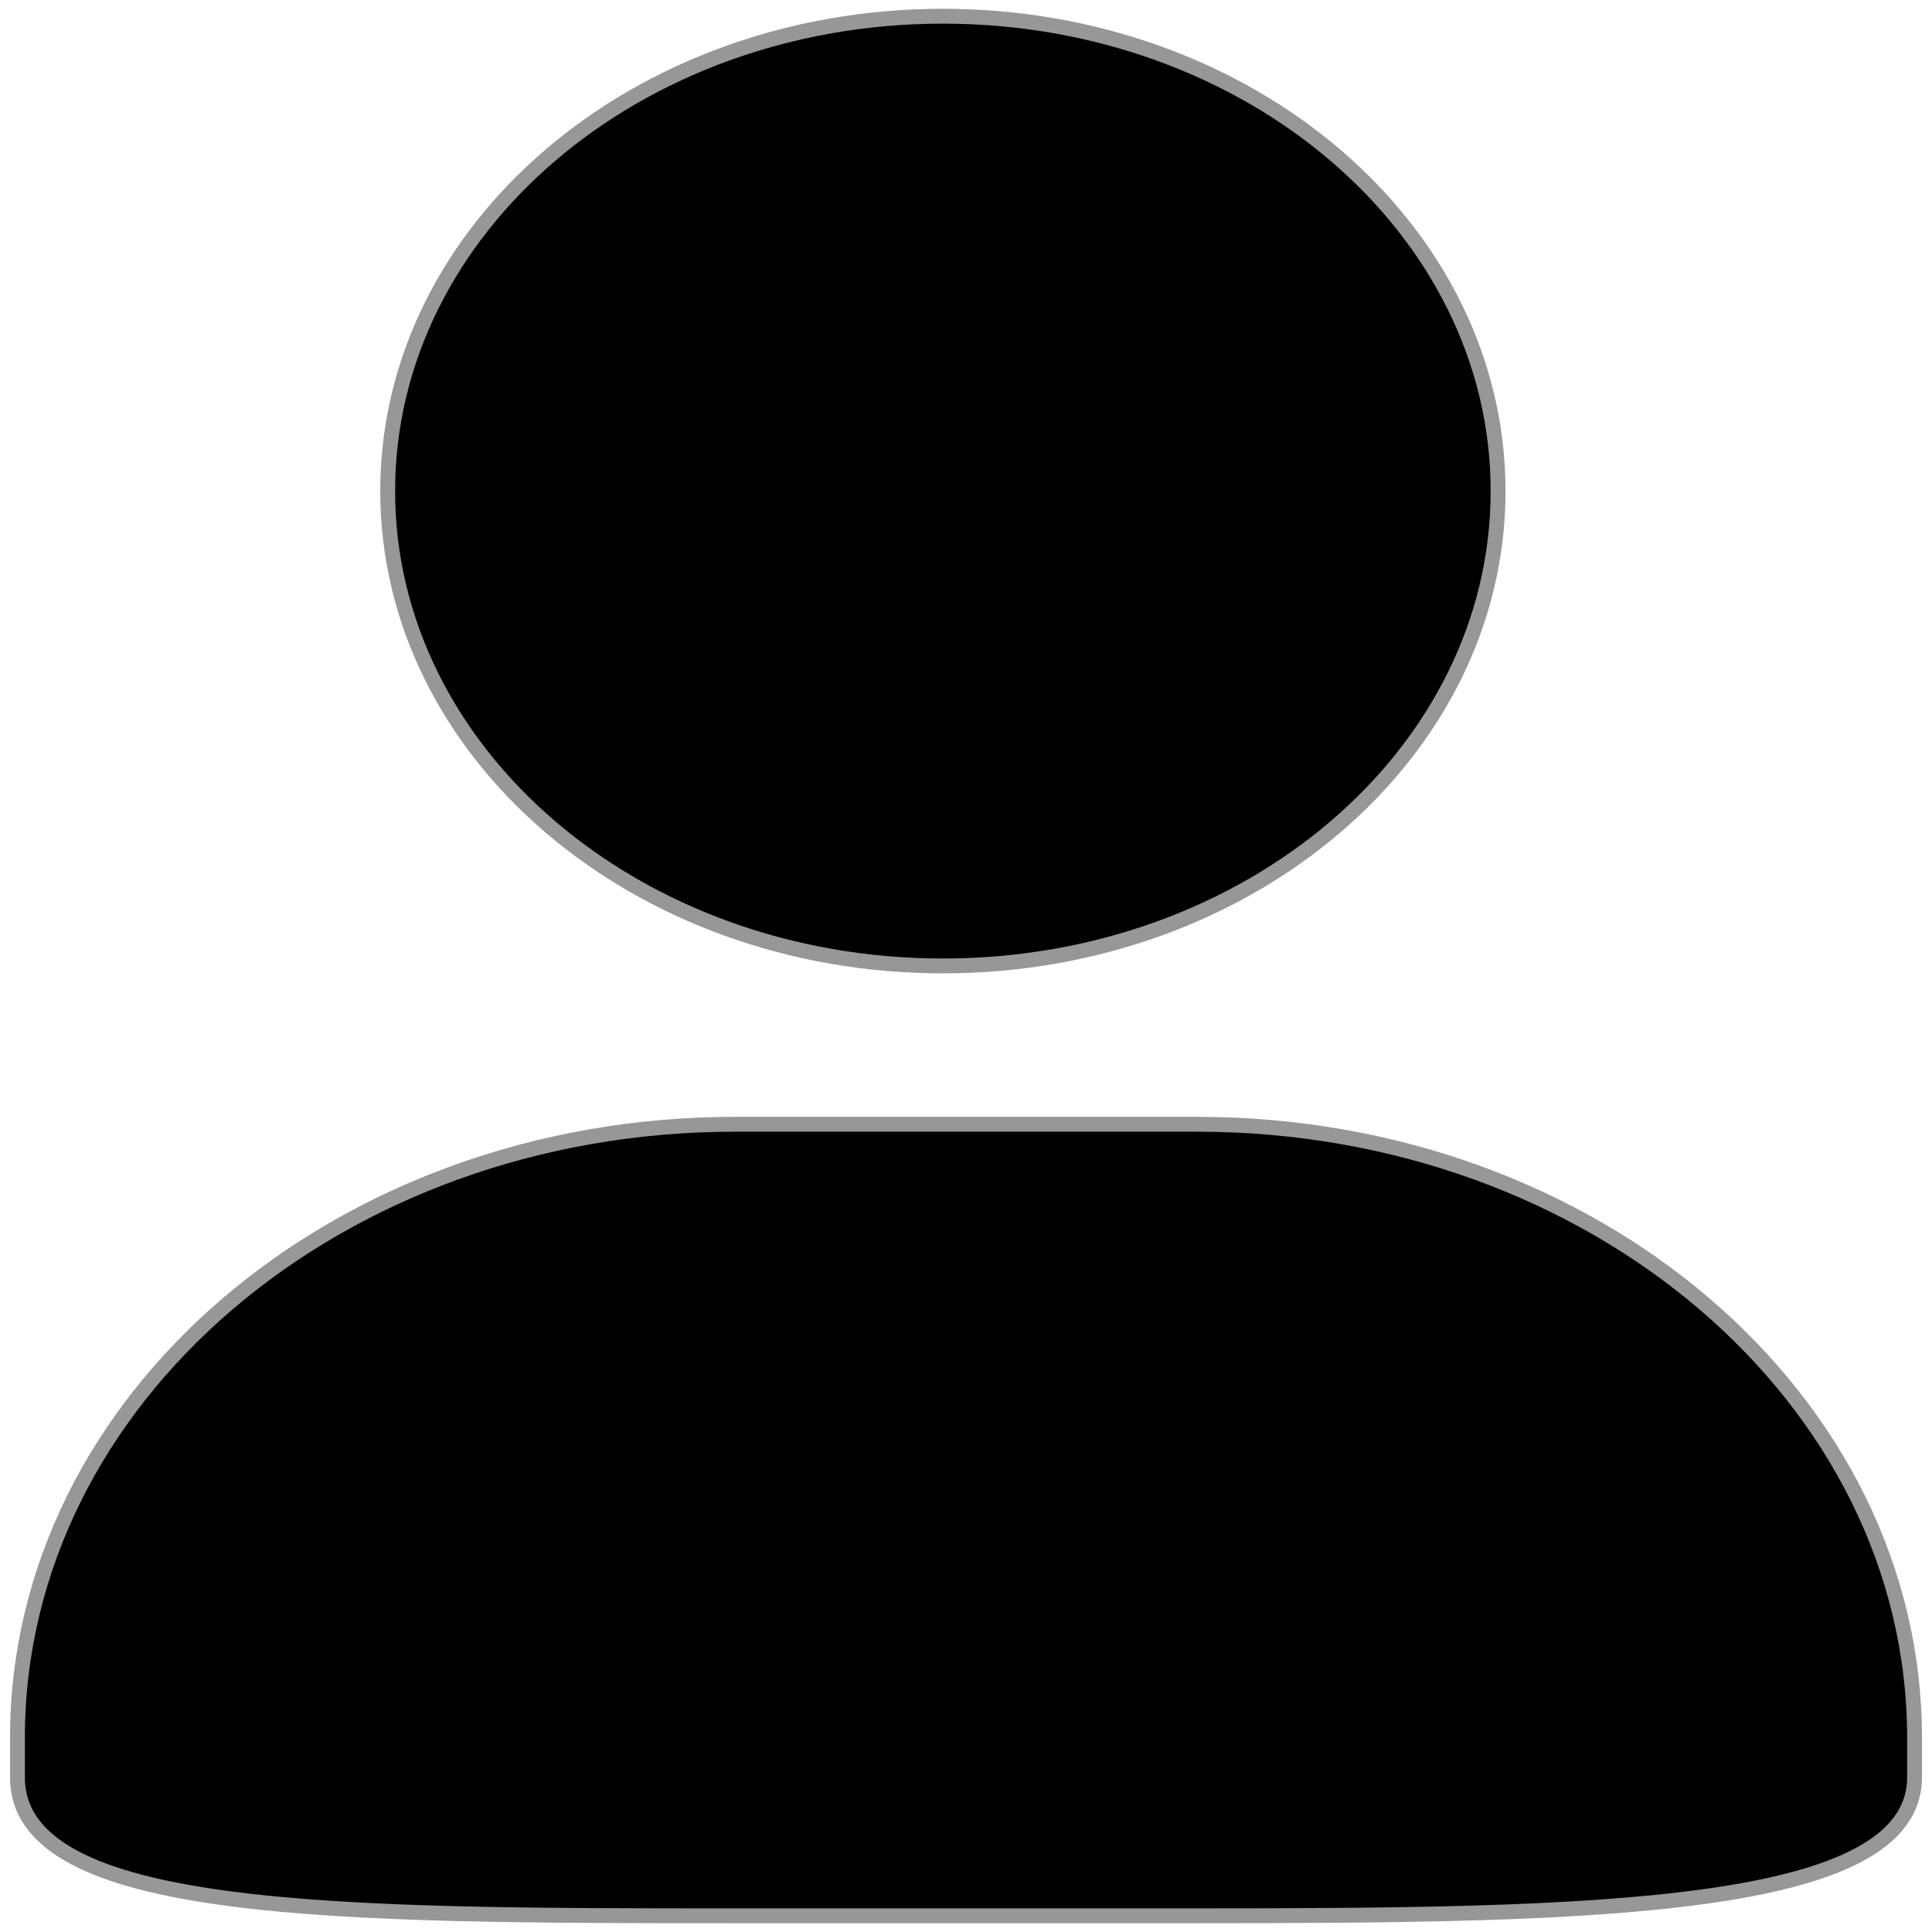
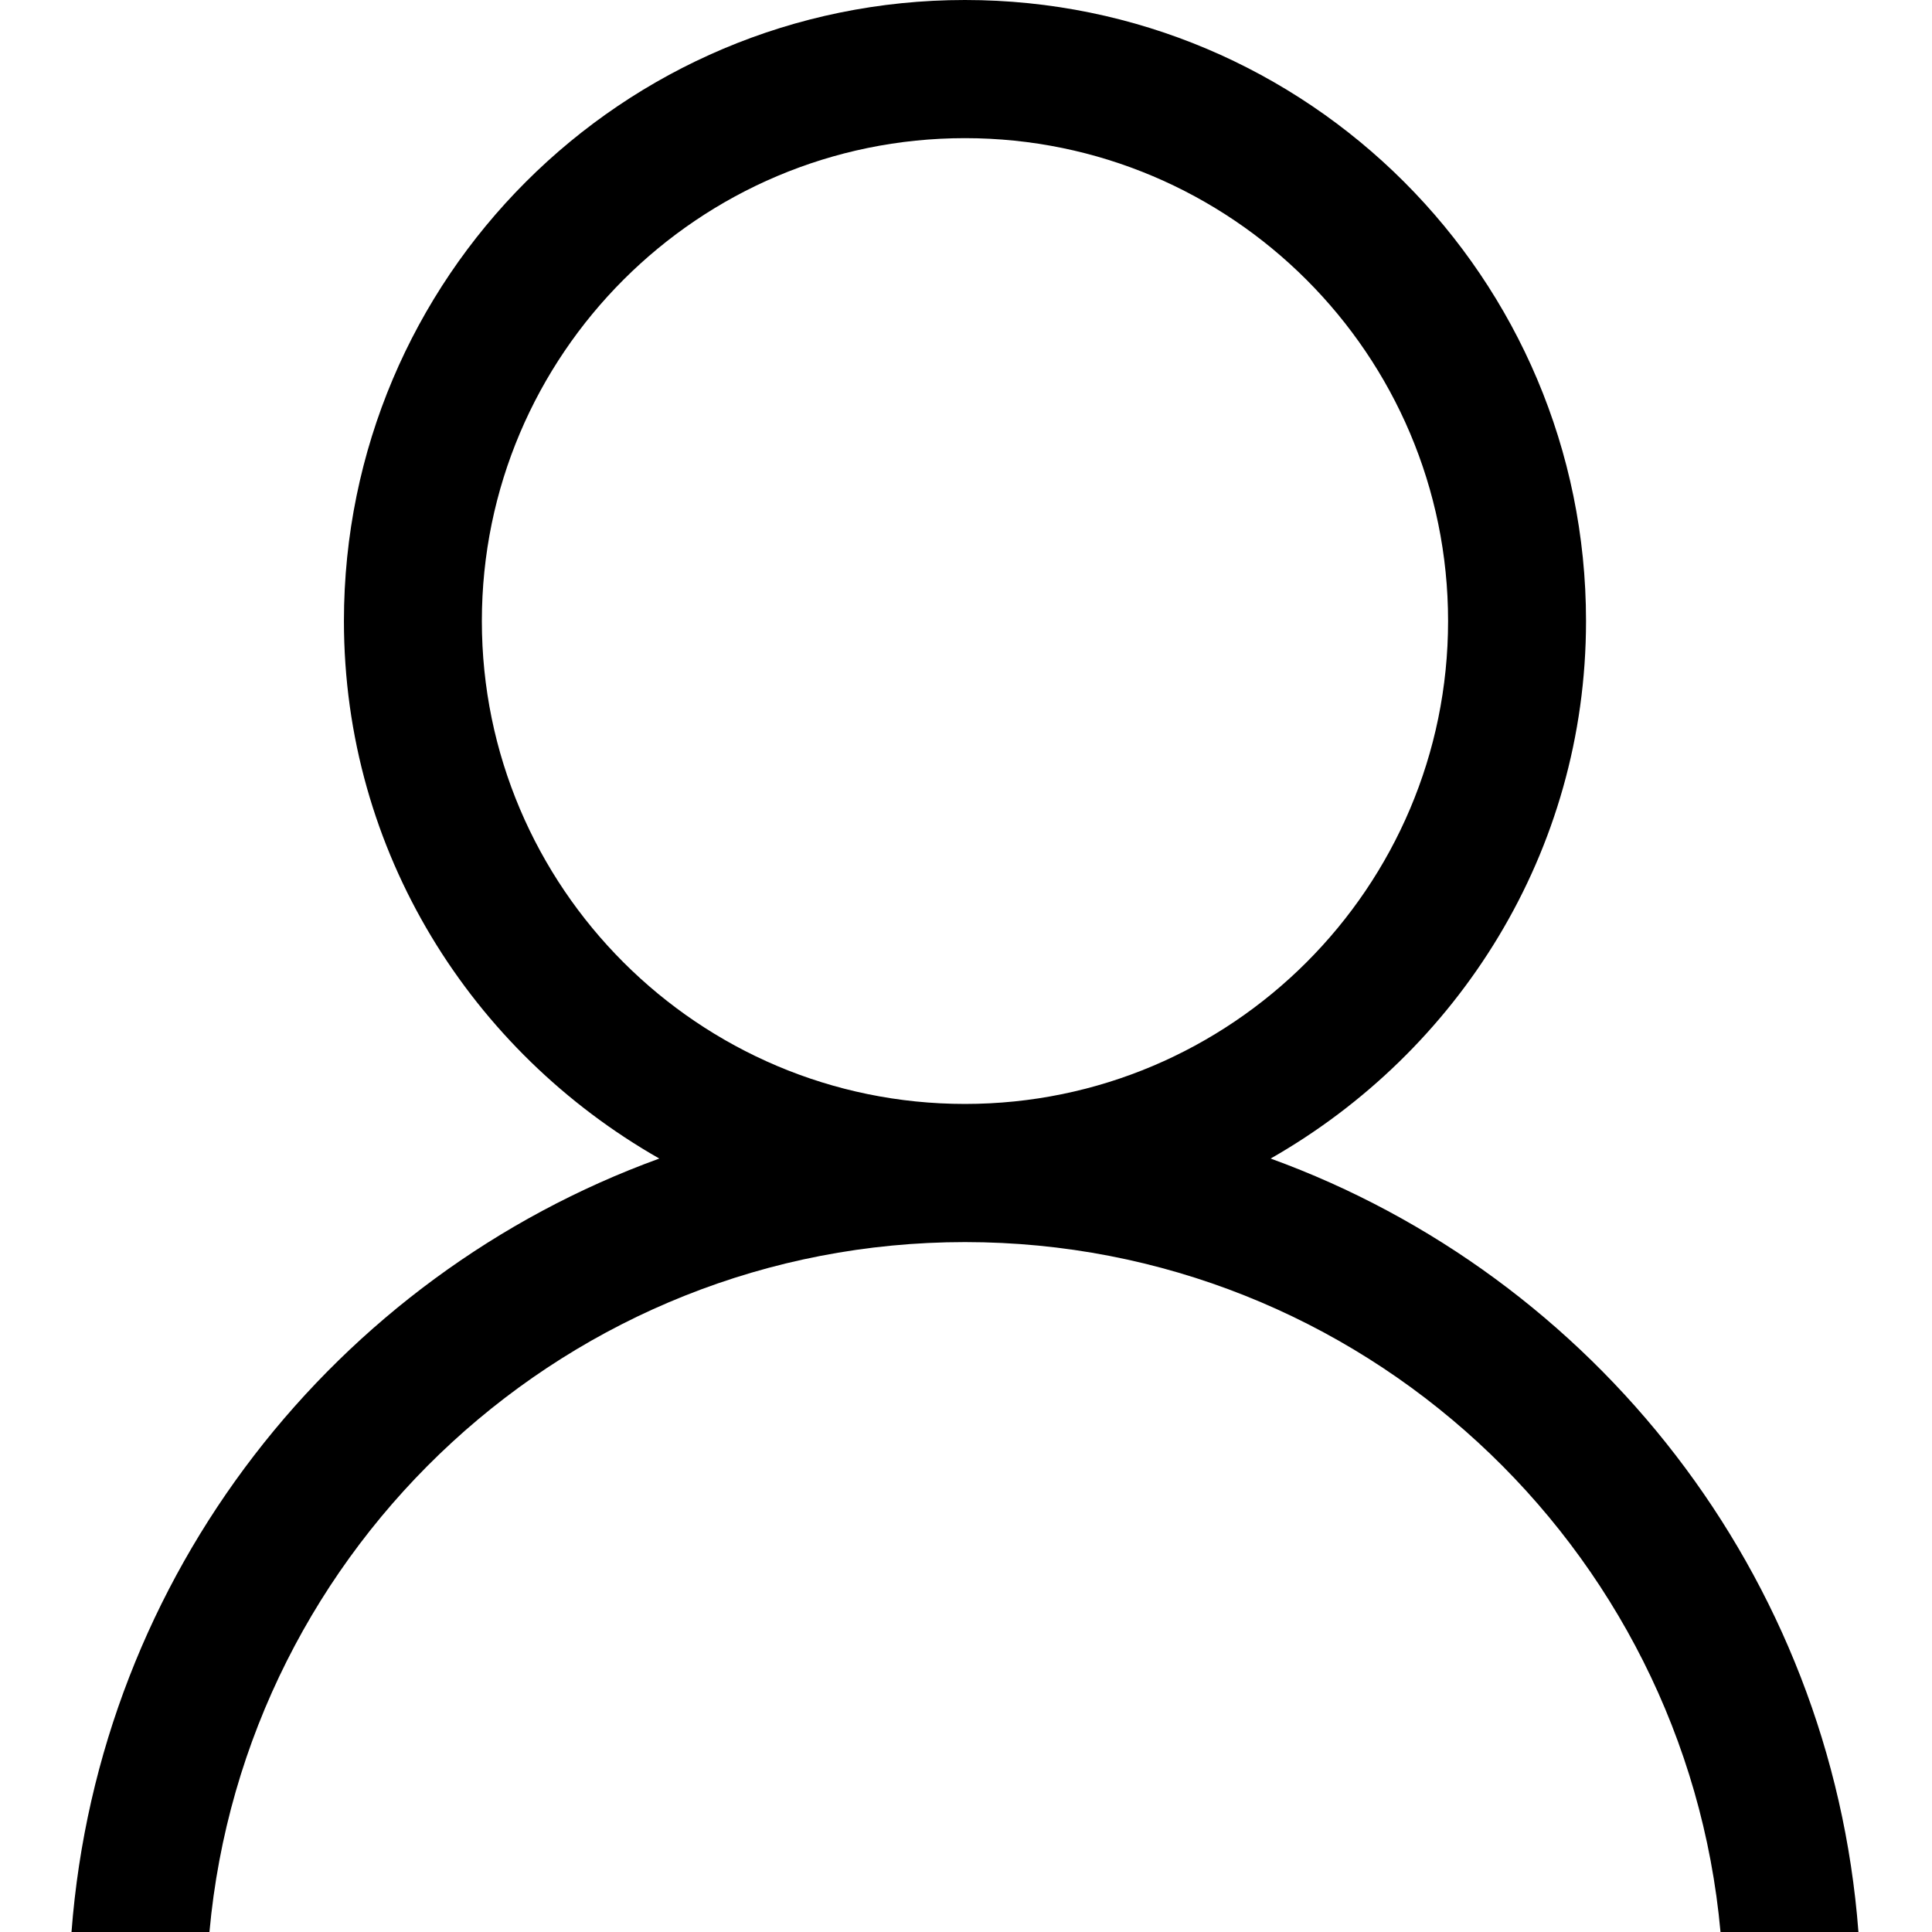
- <svg xmlns="http://www.w3.org/2000/svg" width="130" height="130">
-   <path d="M63.444 64.996c20.633 0 37.359-14.308 37.359-31.953 0-17.649-16.726-31.952-37.359-31.952-20.631 0-37.36 14.303-37.358 31.952 0 17.645 16.727 31.953 37.359 31.953zM80.57 75.65H49.434c-26.652 0-48.26 18.477-48.26 41.27v2.664c0 9.316 21.608 9.325 48.26 9.325H80.57c26.649 0 48.256-.344 48.256-9.325v-2.663c0-22.794-21.605-41.271-48.256-41.271z" stroke="#979797" />
+ <svg xmlns="http://www.w3.org/2000/svg" t="1587794542919" class="icon" viewBox="0 0 1024 1024" version="1.1" p-id="2237" width="200" height="200">
+   <path d="M673.463 614.055C772.777 557.425 840.625 451.704 840.625 329.167 840.625 147.363 693.257 0 511.458 0 329.654 0 182.291 147.363 182.291 329.167c0 122.537 67.731 228.258 167.157 284.888C177.827 676.413 52.313 834.531 37.899 1024h73.112c18.531-204.687 190.956-365.665 400.447-365.665 209.492 0 381.911 160.978 400.447 365.665h73.106c-14.413-189.469-139.928-347.587-311.548-409.945zM255.396 329.167c0-141.185 114.871-255.944 256.061-255.944 141.185 0 256.056 114.76 256.056 255.944s-114.871 255.944-256.056 255.944c-141.19 0-256.061-114.76-256.061-255.944z m0 0" p-id="2238" />
</svg>
